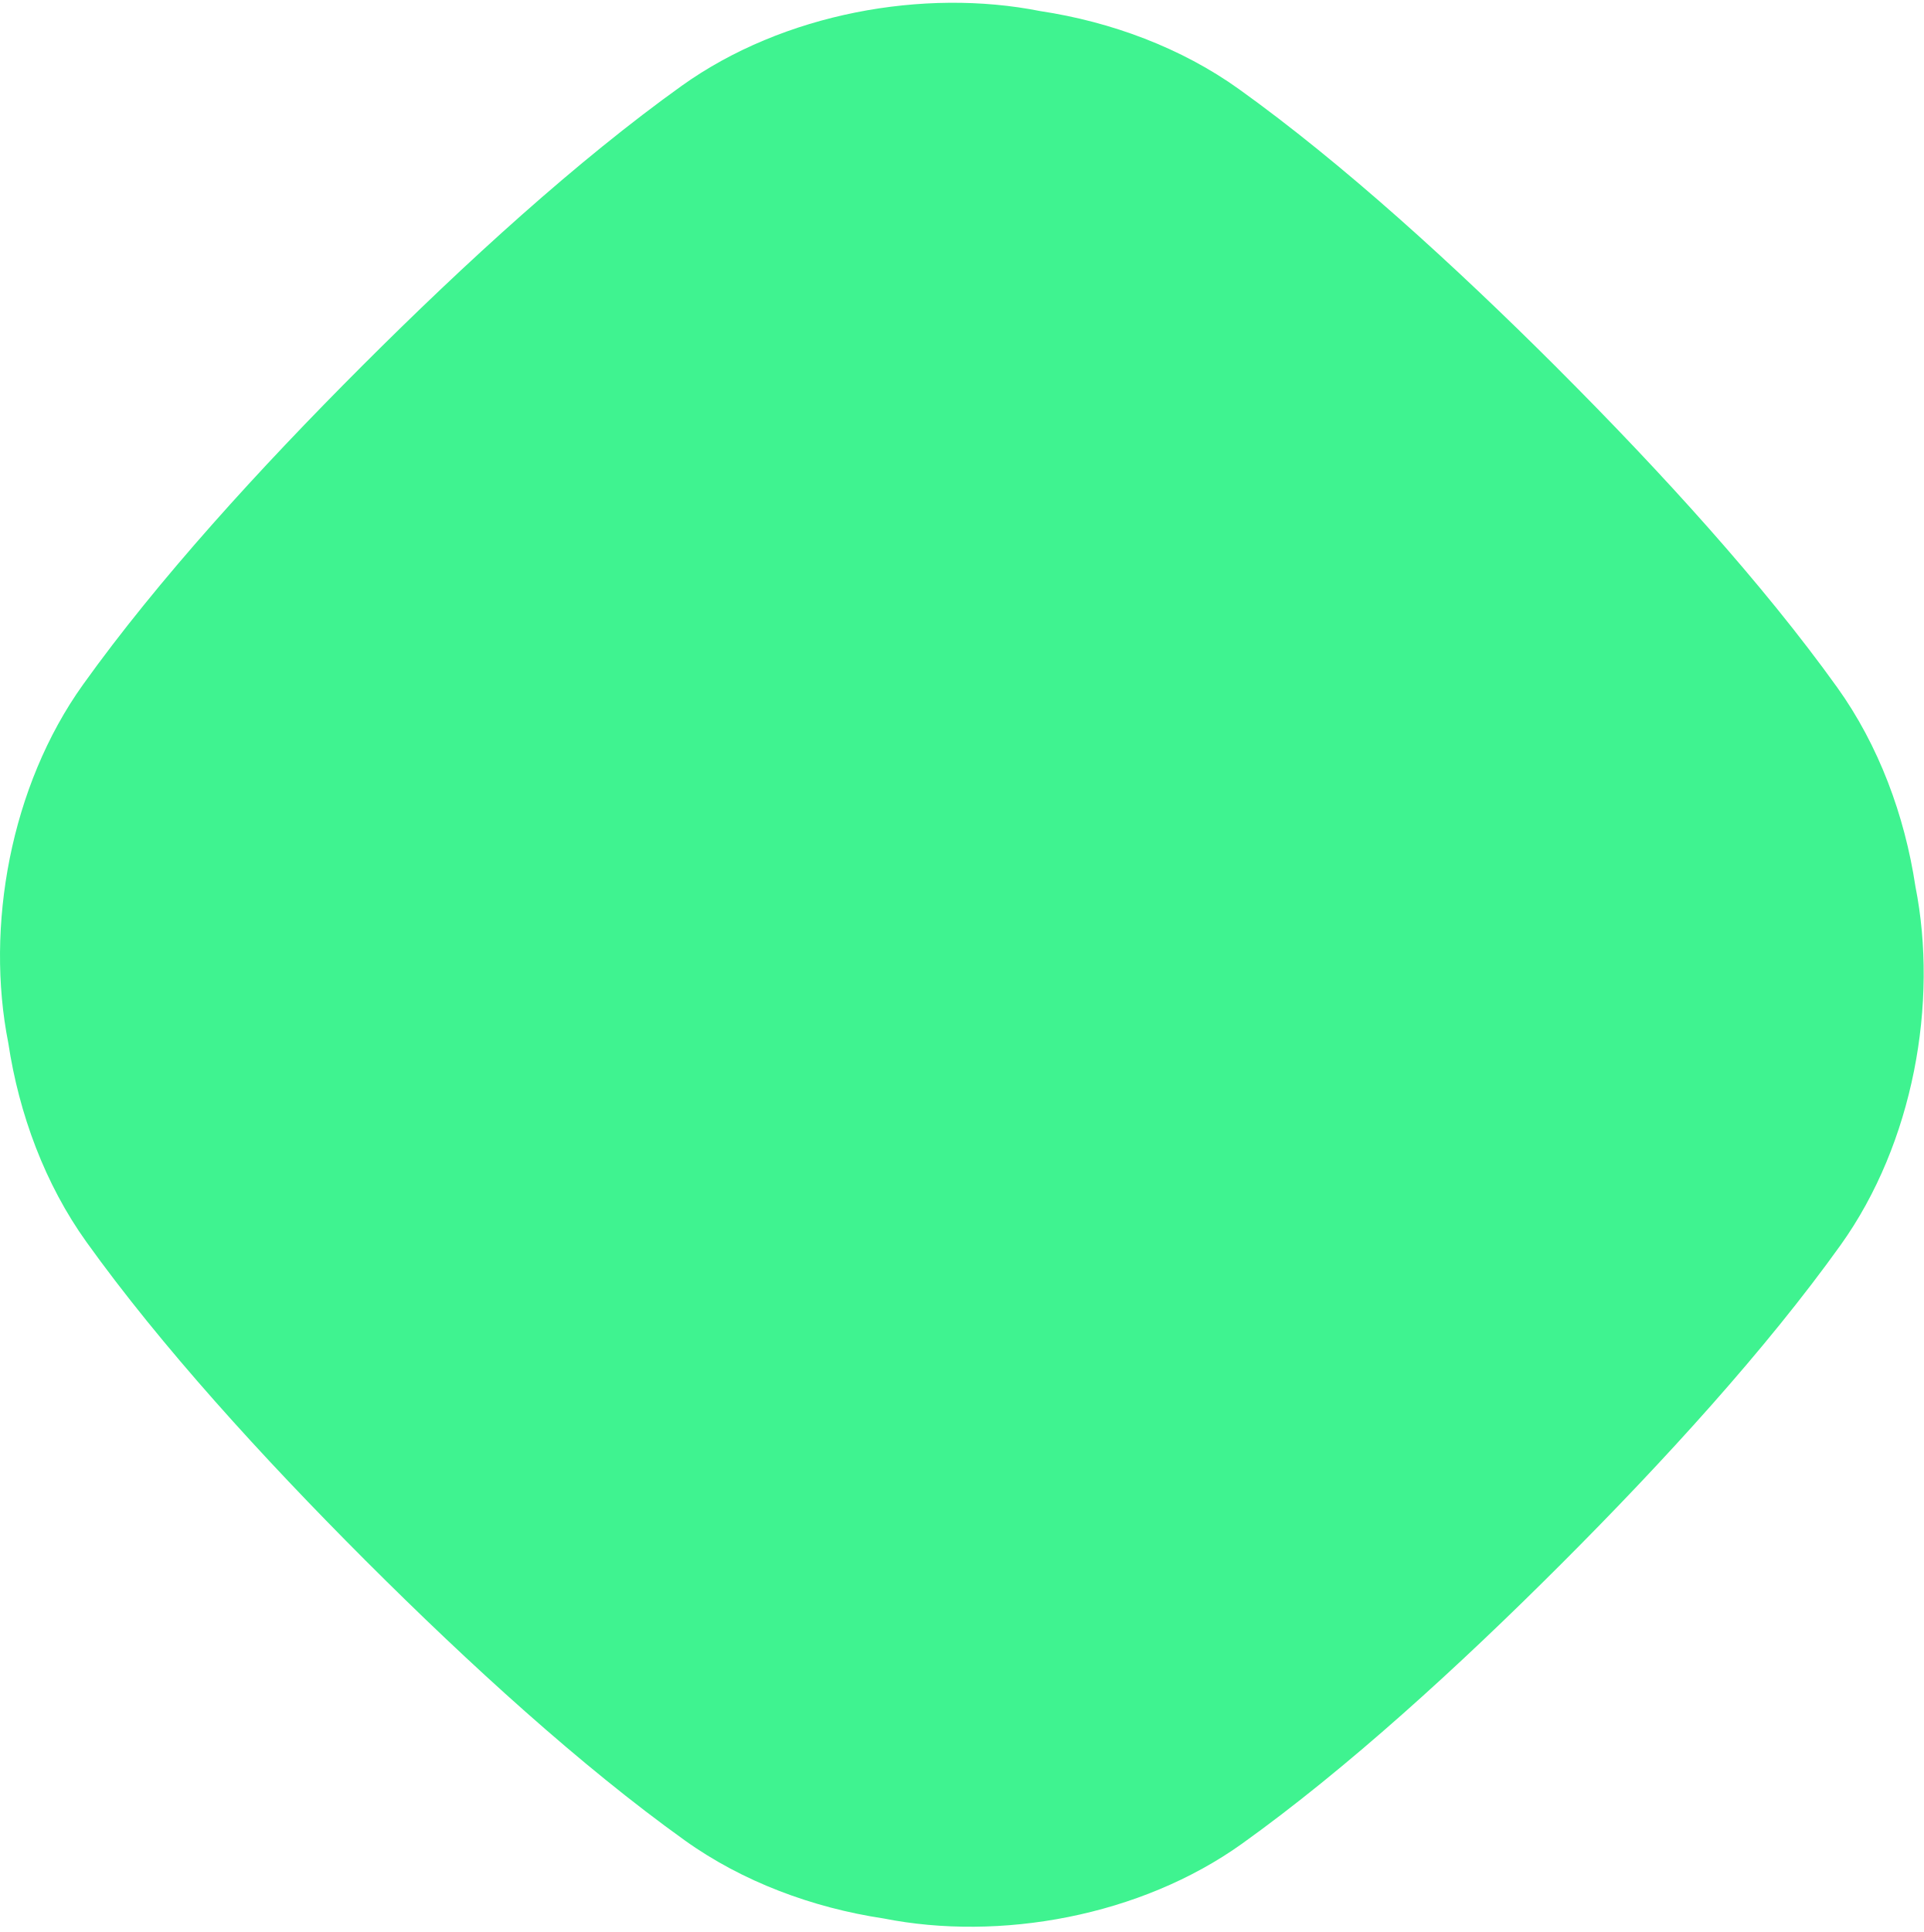
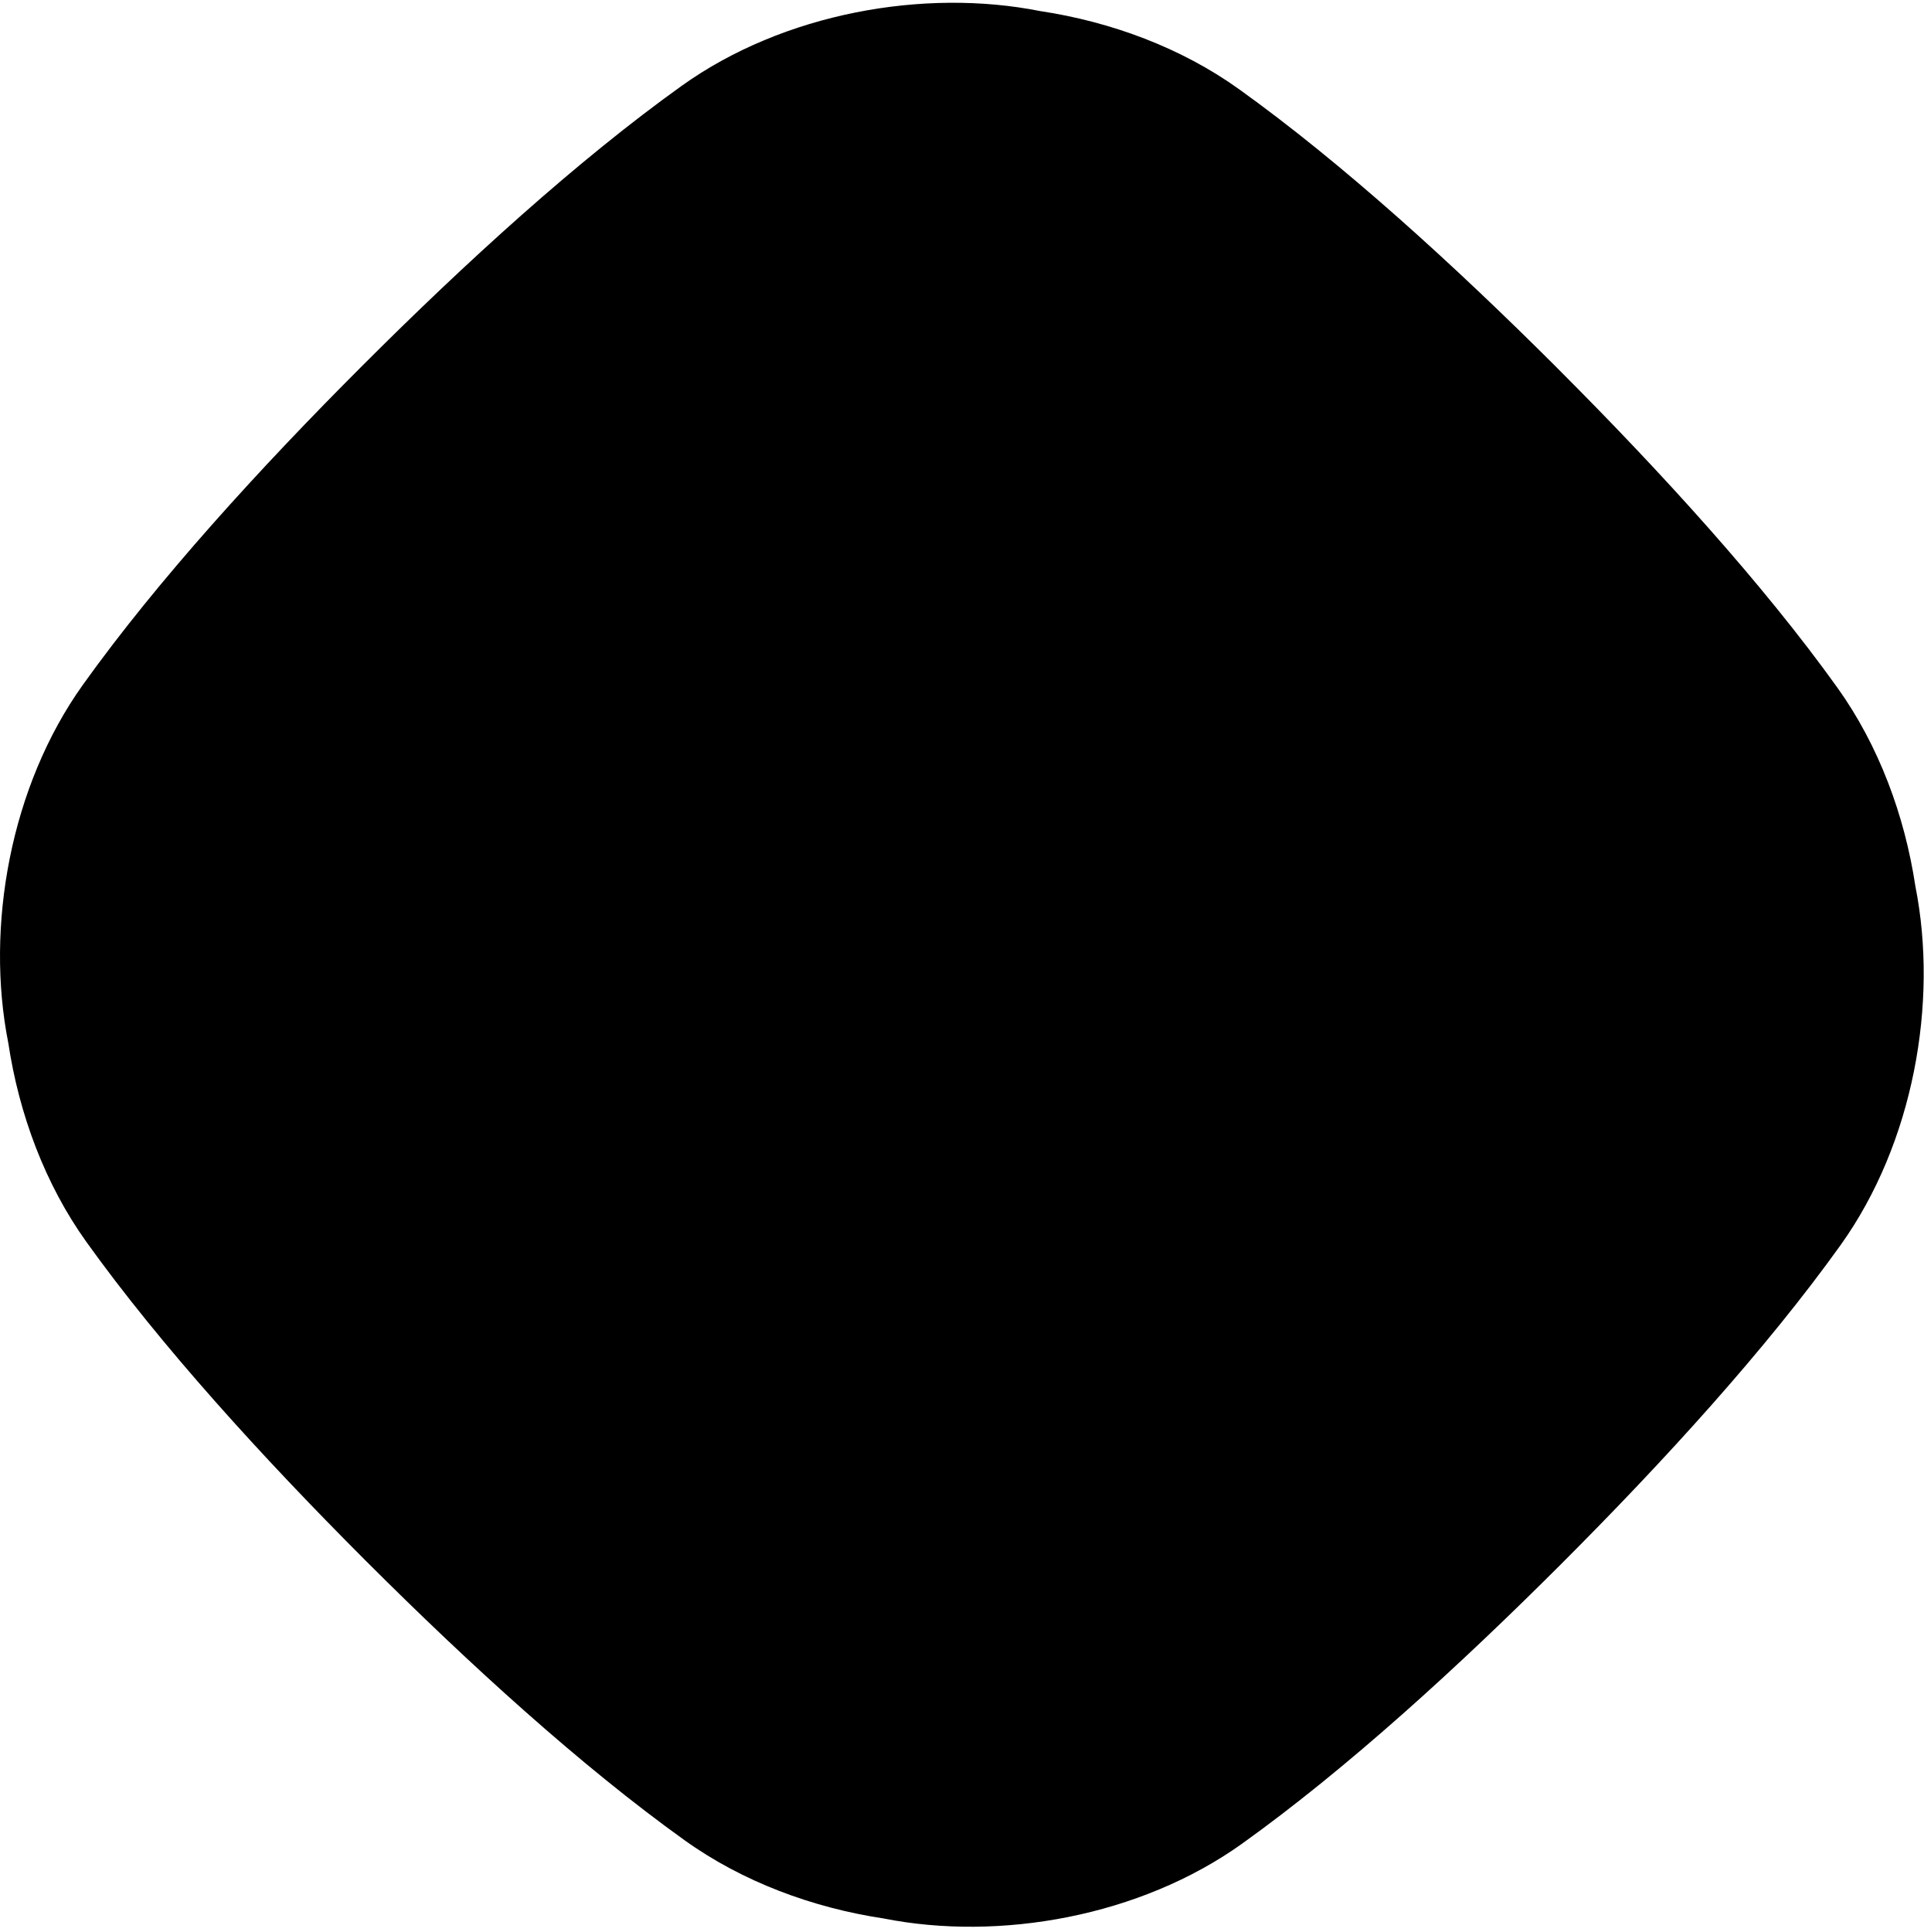
<svg xmlns="http://www.w3.org/2000/svg" width="100%" height="100%" viewBox="0 0 240 241" version="1.1" xml:space="preserve" style="fill-rule:evenodd;clip-rule:evenodd;stroke-linejoin:round;stroke-miterlimit:1.414;">
  <clipPath id="_clip1">
    <rect x="0.002" y="0.345" width="240" height="240" />
  </clipPath>
  <g clip-path="url(#_clip1)">
-     <path d="M45.269,45.556c12.824,-12.824 26.778,-25.545 39.78,-34.851c12.69,-9.082 30.234,-12.203 44.724,-9.323c8.863,1.335 17.615,4.586 24.808,9.743c12.95,9.283 26.836,21.937 39.625,34.708c0.053,0.053 0.102,0.103 0.151,0.156c0.054,0.049 0.103,0.098 0.152,0.152c12.775,12.784 25.43,26.675 34.708,39.62c5.162,7.198 8.413,15.949 9.748,24.813c2.875,14.489 -0.246,32.033 -9.323,44.723c-9.306,13.003 -22.027,26.957 -34.851,39.781c-0.009,0.009 -0.023,0.018 -0.032,0.027c-0.009,0.008 -0.017,0.017 -0.026,0.031c-12.824,12.824 -26.778,25.545 -39.781,34.851c-12.69,9.077 -30.234,12.199 -44.723,9.323c-8.864,-1.335 -17.616,-4.59 -24.809,-9.748c-12.949,-9.278 -26.836,-21.933 -39.624,-34.708c-0.054,-0.049 -0.103,-0.102 -0.152,-0.151c-0.054,-0.049 -0.103,-0.103 -0.156,-0.152l0.004,0c-12.775,-12.788 -25.429,-26.675 -34.708,-39.624c-5.162,-7.198 -8.412,-15.946 -9.747,-24.813c-2.88,-14.486 0.245,-32.034 9.323,-44.719c9.305,-13.008 22.027,-26.961 34.851,-39.781l0.058,-0.058" style="fill:#3FF390;" />
+     <path d="M45.269,45.556c12.824,-12.824 26.778,-25.545 39.78,-34.851c12.69,-9.082 30.234,-12.203 44.724,-9.323c8.863,1.335 17.615,4.586 24.808,9.743c12.95,9.283 26.836,21.937 39.625,34.708c0.053,0.053 0.102,0.103 0.151,0.156c0.054,0.049 0.103,0.098 0.152,0.152c12.775,12.784 25.43,26.675 34.708,39.62c5.162,7.198 8.413,15.949 9.748,24.813c2.875,14.489 -0.246,32.033 -9.323,44.723c-9.306,13.003 -22.027,26.957 -34.851,39.781c-0.009,0.009 -0.023,0.018 -0.032,0.027c-0.009,0.008 -0.017,0.017 -0.026,0.031c-12.824,12.824 -26.778,25.545 -39.781,34.851c-12.69,9.077 -30.234,12.199 -44.723,9.323c-8.864,-1.335 -17.616,-4.59 -24.809,-9.748c-12.949,-9.278 -26.836,-21.933 -39.624,-34.708c-0.054,-0.049 -0.103,-0.102 -0.152,-0.151c-0.054,-0.049 -0.103,-0.103 -0.156,-0.152l0.004,0c-12.775,-12.788 -25.429,-26.675 -34.708,-39.624c-5.162,-7.198 -8.412,-15.946 -9.747,-24.813c-2.88,-14.486 0.245,-32.034 9.323,-44.719c9.305,-13.008 22.027,-26.961 34.851,-39.781l0.058,-0.058" style="fill:oklch(87% 0.34 170);;" />
  </g>
</svg>
